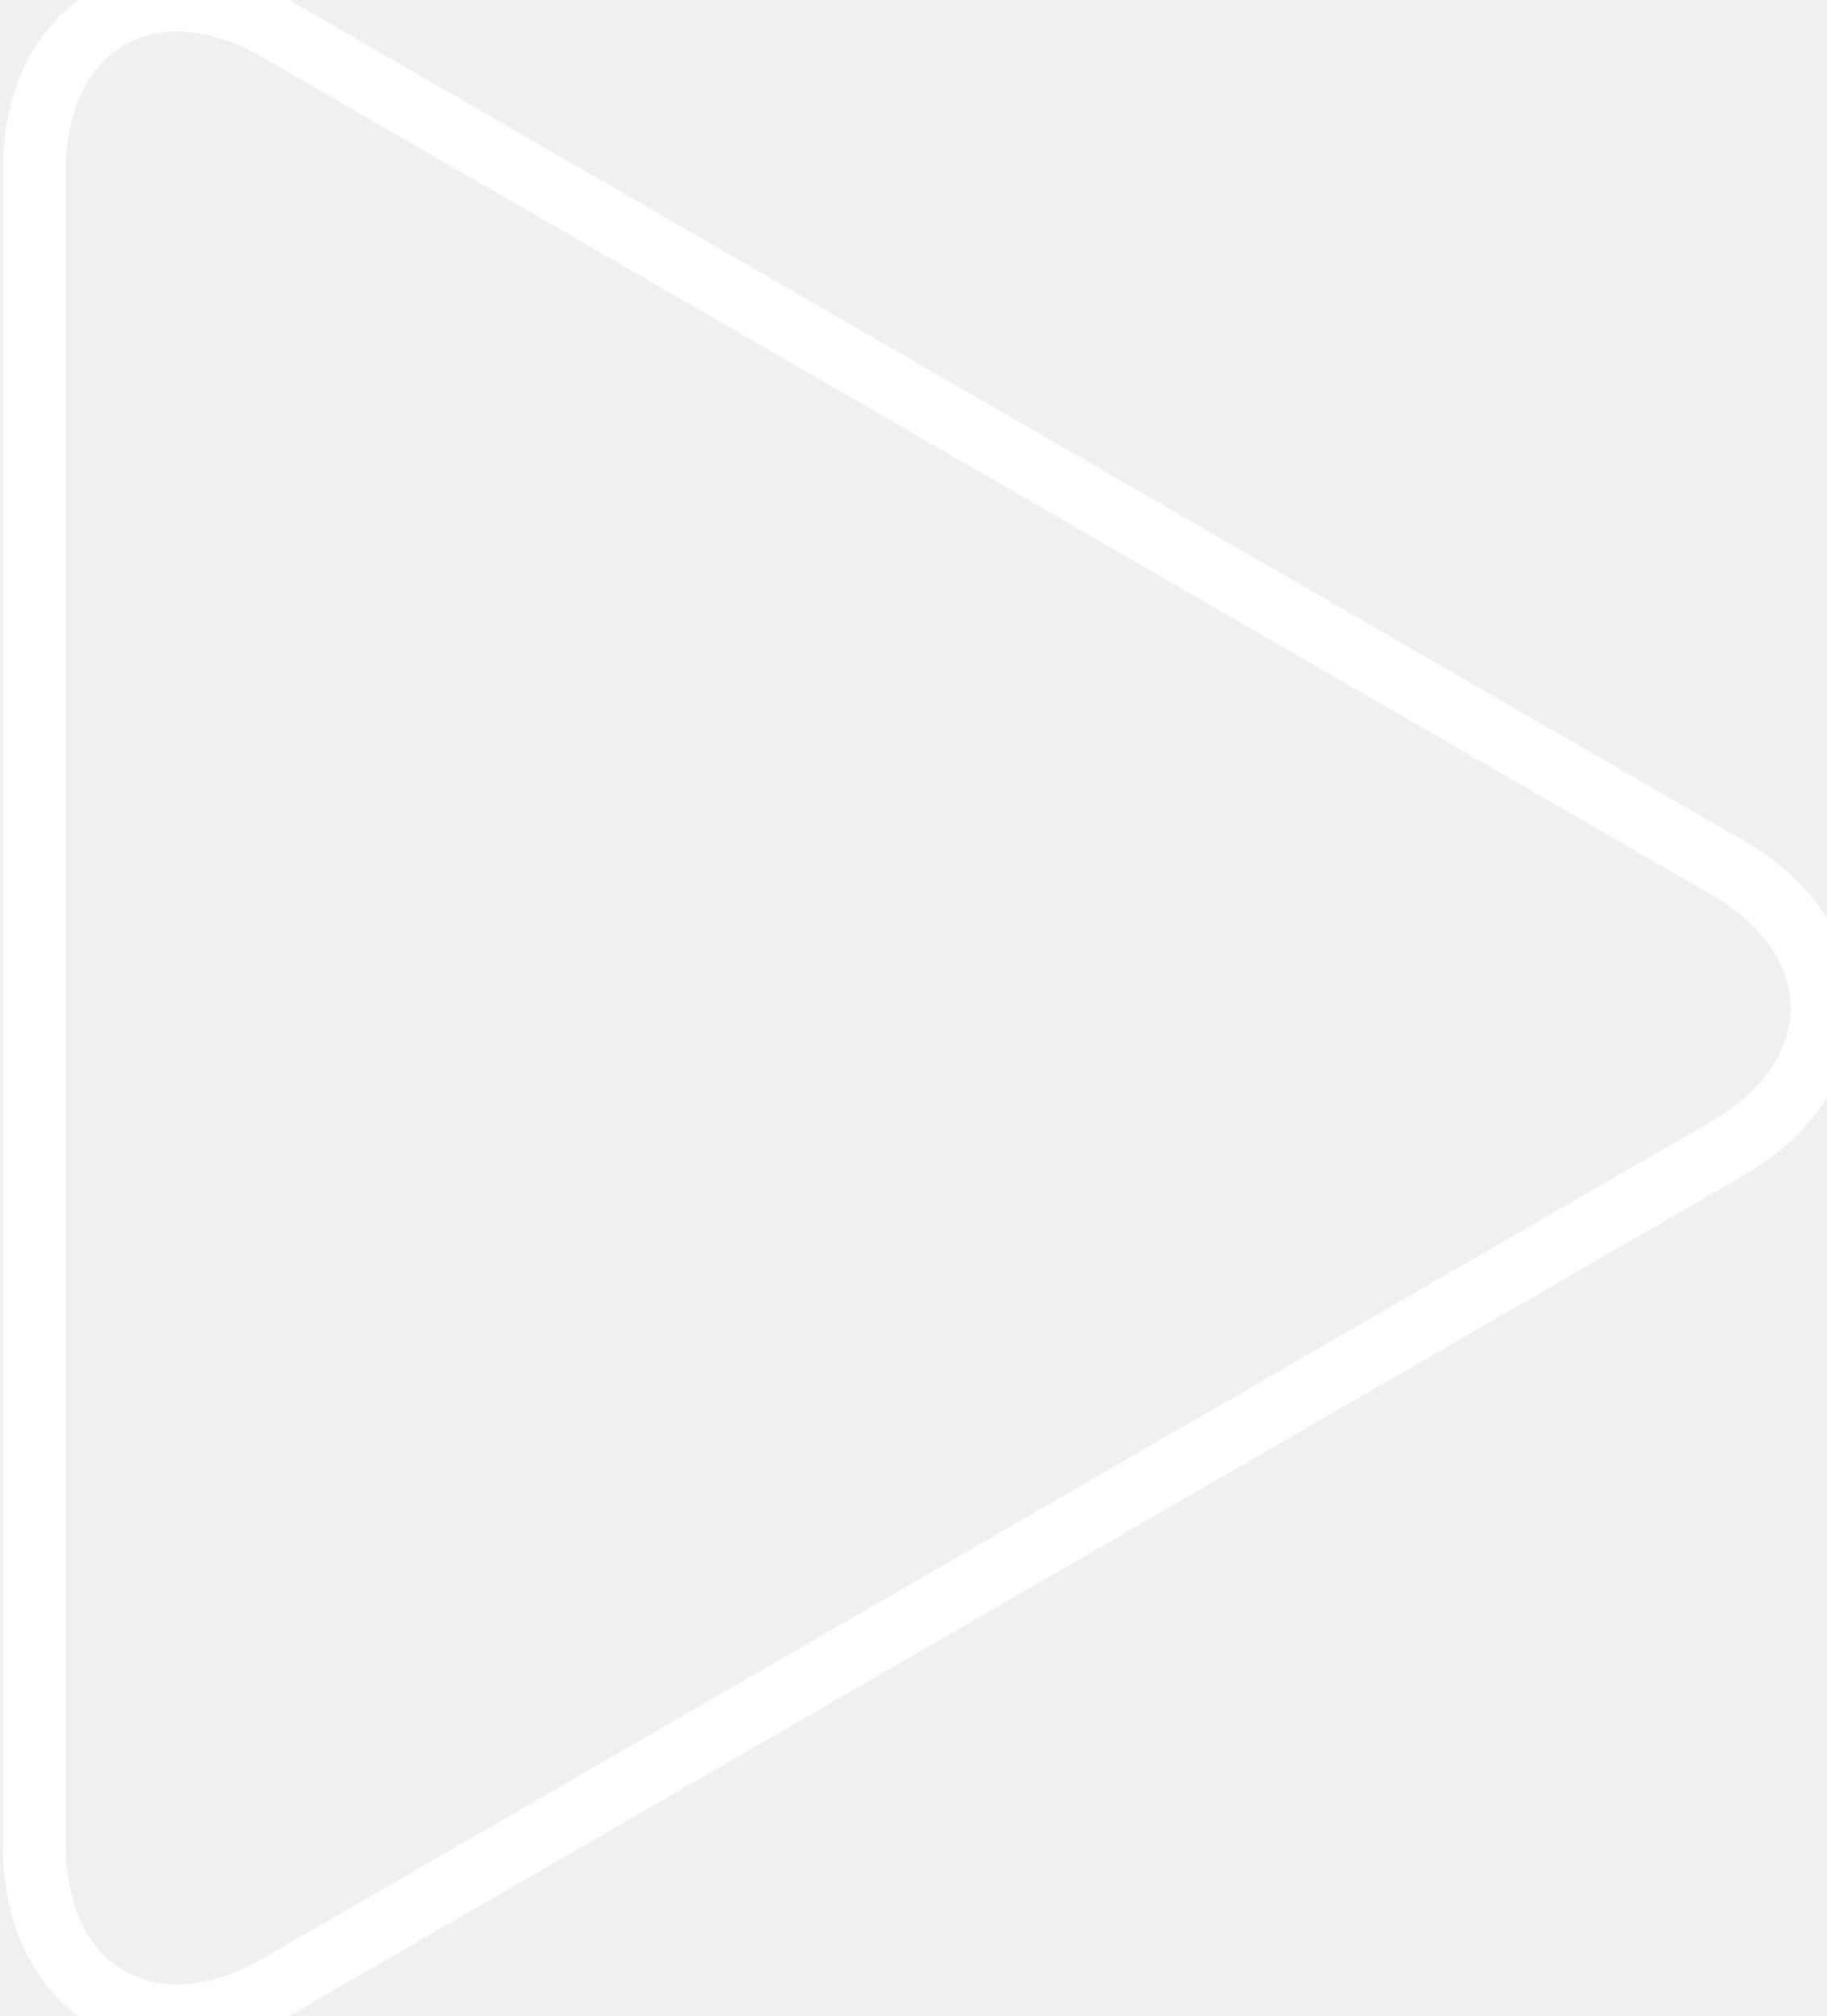
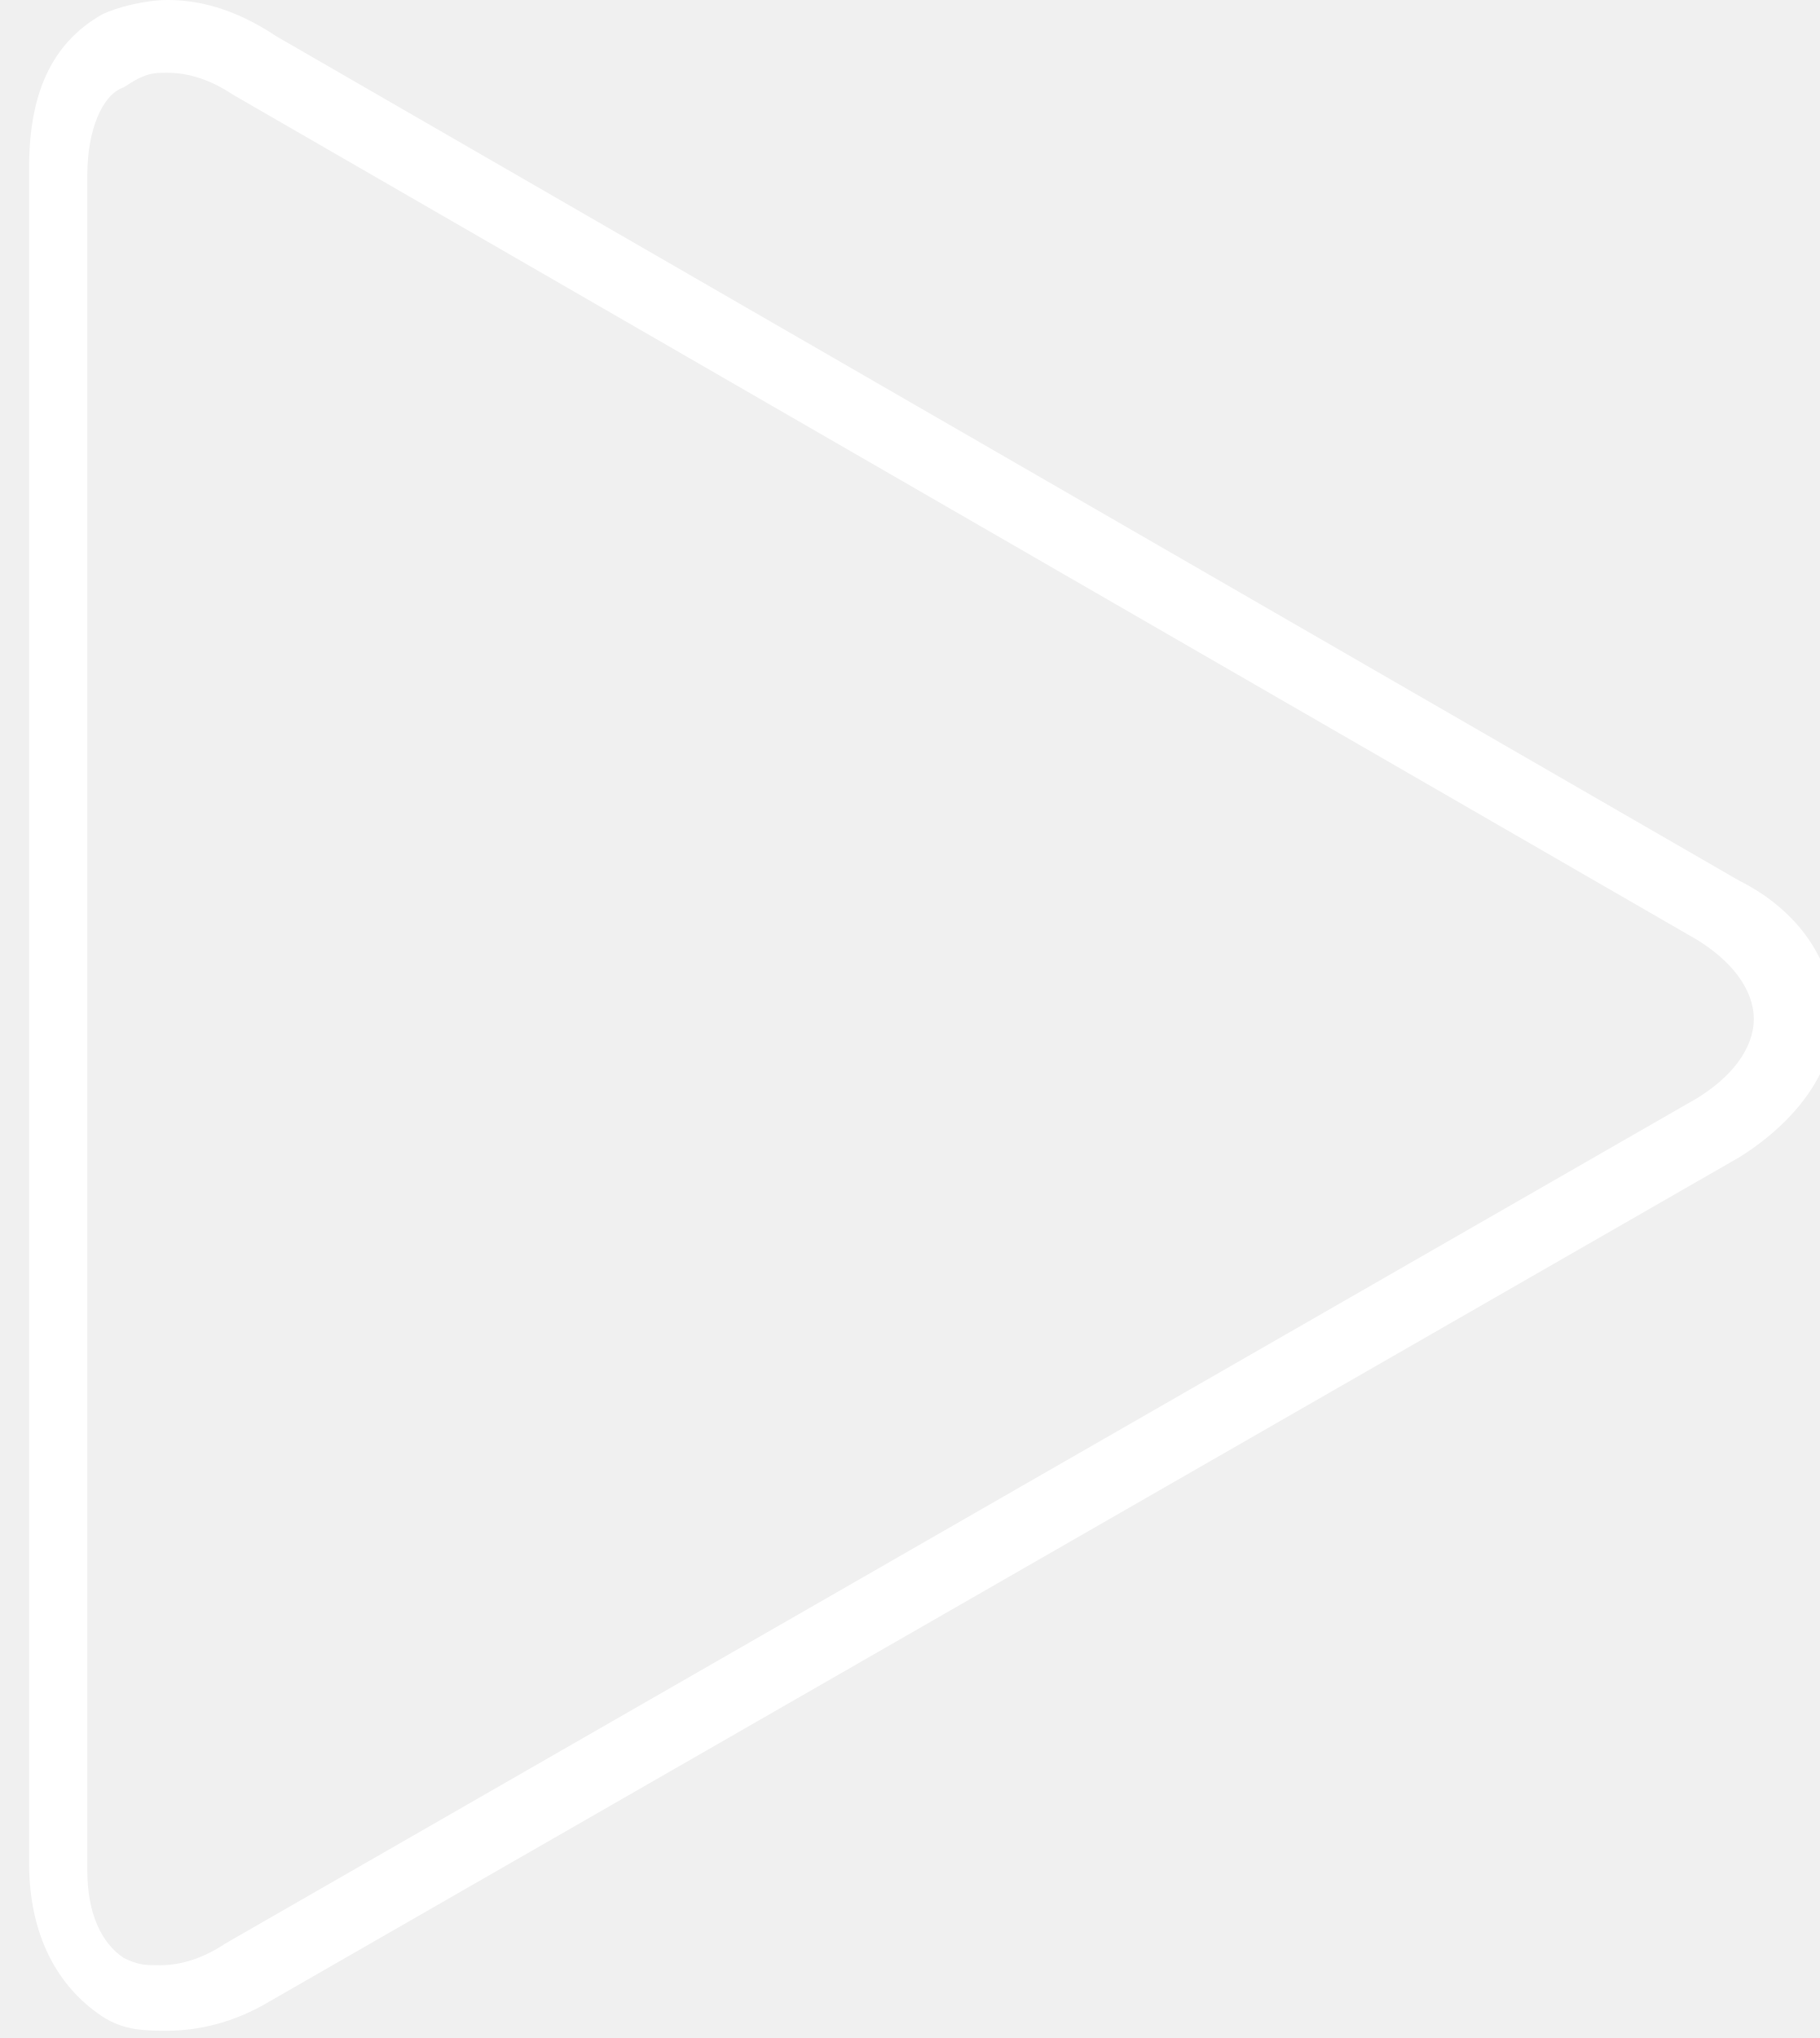
- <svg xmlns="http://www.w3.org/2000/svg" width="29px" height="32px" viewBox="0 0 29 32" version="1.1">
-   <defs />
-   <g id="Dashboard" stroke="none" stroke-width="1" fill="none" fill-rule="evenodd">
-     <g id="01-01" transform="translate(-298, -851)" stroke="#FFFFFF">
-       <g id="Controls/first" transform="translate(0, 822)">
-         <path d="M302.4,60.533 L325.429,47.226 C326.381,46.675 326.927,45.864 326.927,45 C326.927,44.136 326.381,43.325 325.429,42.775 L302.401,29.468 C301.448,28.917 300.473,28.85 299.726,29.281 C298.976,29.713 298.547,30.592 298.547,31.693 L298.547,58.307 C298.547,59.408 298.976,60.287 299.726,60.718 C300.473,61.151 301.448,61.083 302.4,60.533 L302.4,60.533 Z" id="controller_next" />
-       </g>
-     </g>
+ <svg xmlns="http://www.w3.org/2000/svg" version="1.1" id="レイヤー_1" x="0px" y="0px" viewBox="-463 267 25 28" style="enable-background:new -463 267 25 28;" xml:space="preserve">
+   <style type="text/css">
+ 	.st0{fill:#FFFFFF;}
+ </style>
+   <g id="controller_next">
+     <path class="st0" d="M-460.7,268c0.3,0,0.6,0.1,0.9,0.3l20.1,11.6c0.5,0.3,0.8,0.7,0.8,1.1c0,0.4-0.3,0.8-0.8,1.1l-20.2,11.6   c-0.3,0.2-0.6,0.3-0.9,0.3c-0.2,0-0.3,0-0.5-0.1c-0.3-0.2-0.5-0.6-0.5-1.2v-23.3c0-0.6,0.2-1.1,0.5-1.2   C-461,268-460.9,268-460.7,268 M-460.7,267c-0.3,0-0.7,0.1-0.9,0.2c-0.7,0.4-1,1.1-1,2.1v23.3c0,1,0.4,1.7,1,2.1   c0.3,0.2,0.6,0.2,0.9,0.2c0.4,0,0.9-0.1,1.4-0.4l20.2-11.6c0.8-0.5,1.3-1.2,1.3-1.9c0-0.8-0.5-1.5-1.3-1.9l-20.1-11.6   C-459.8,267.1-460.3,267-460.7,267L-460.7,267z" />
  </g>
</svg>
